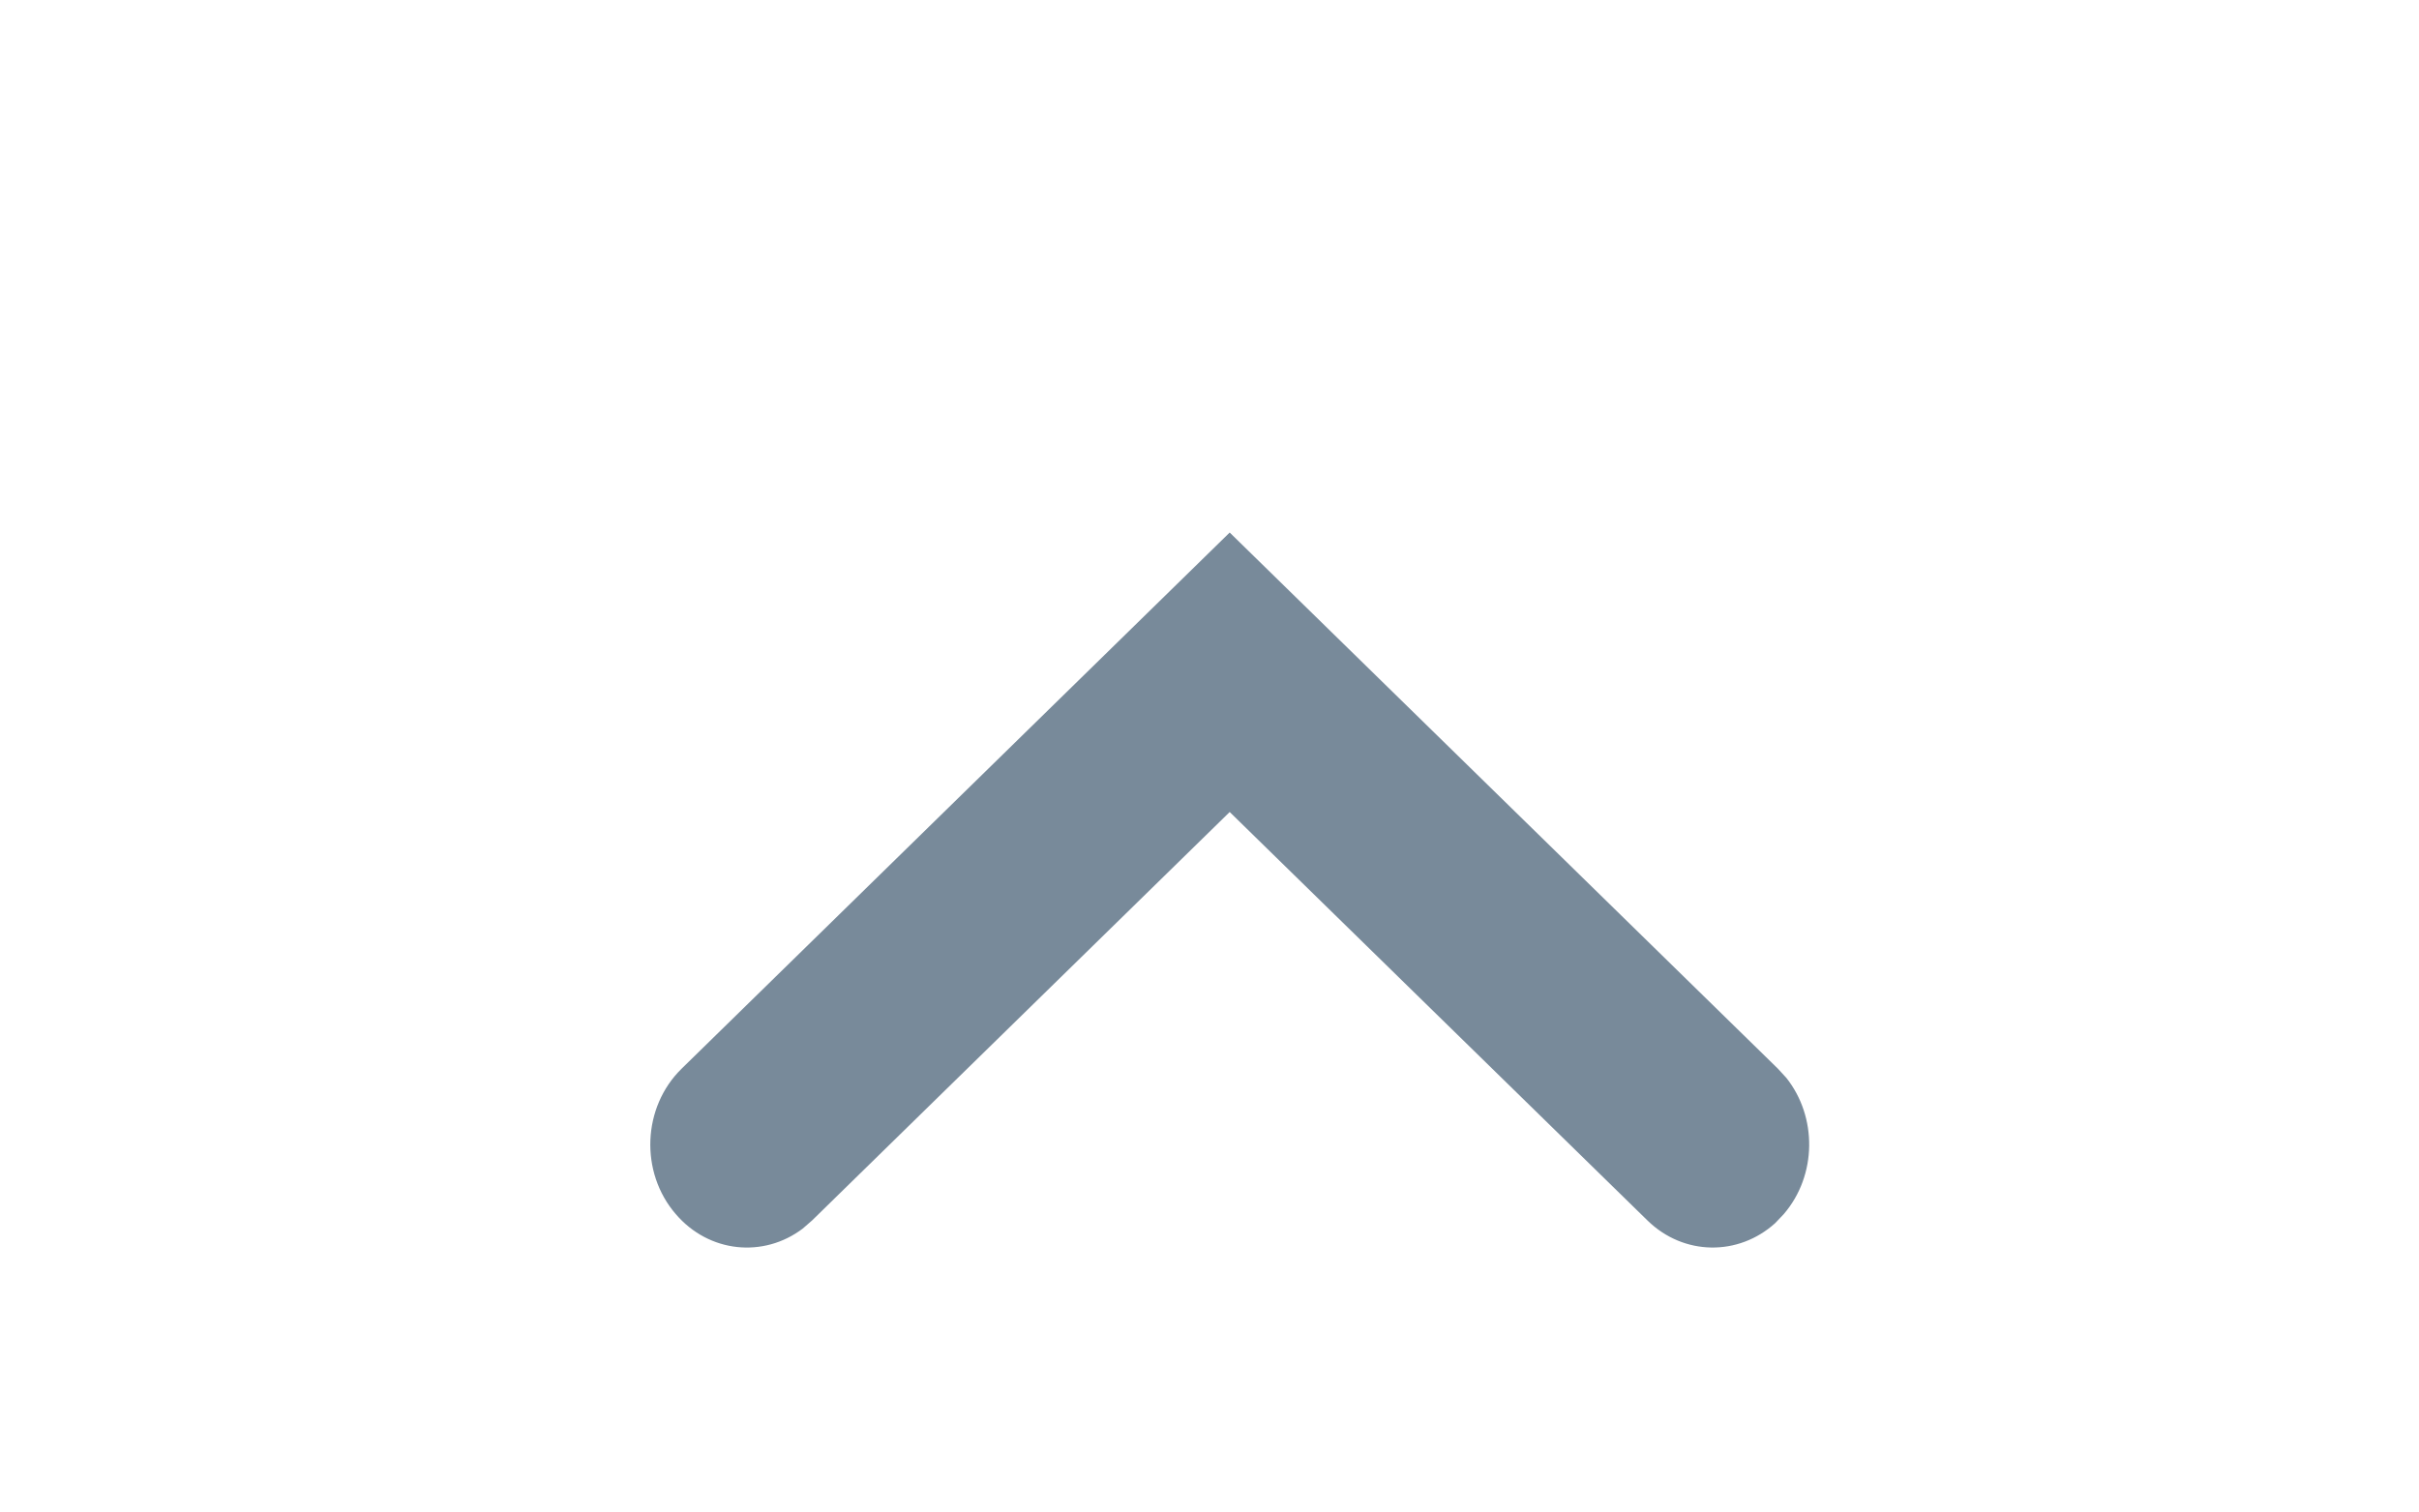
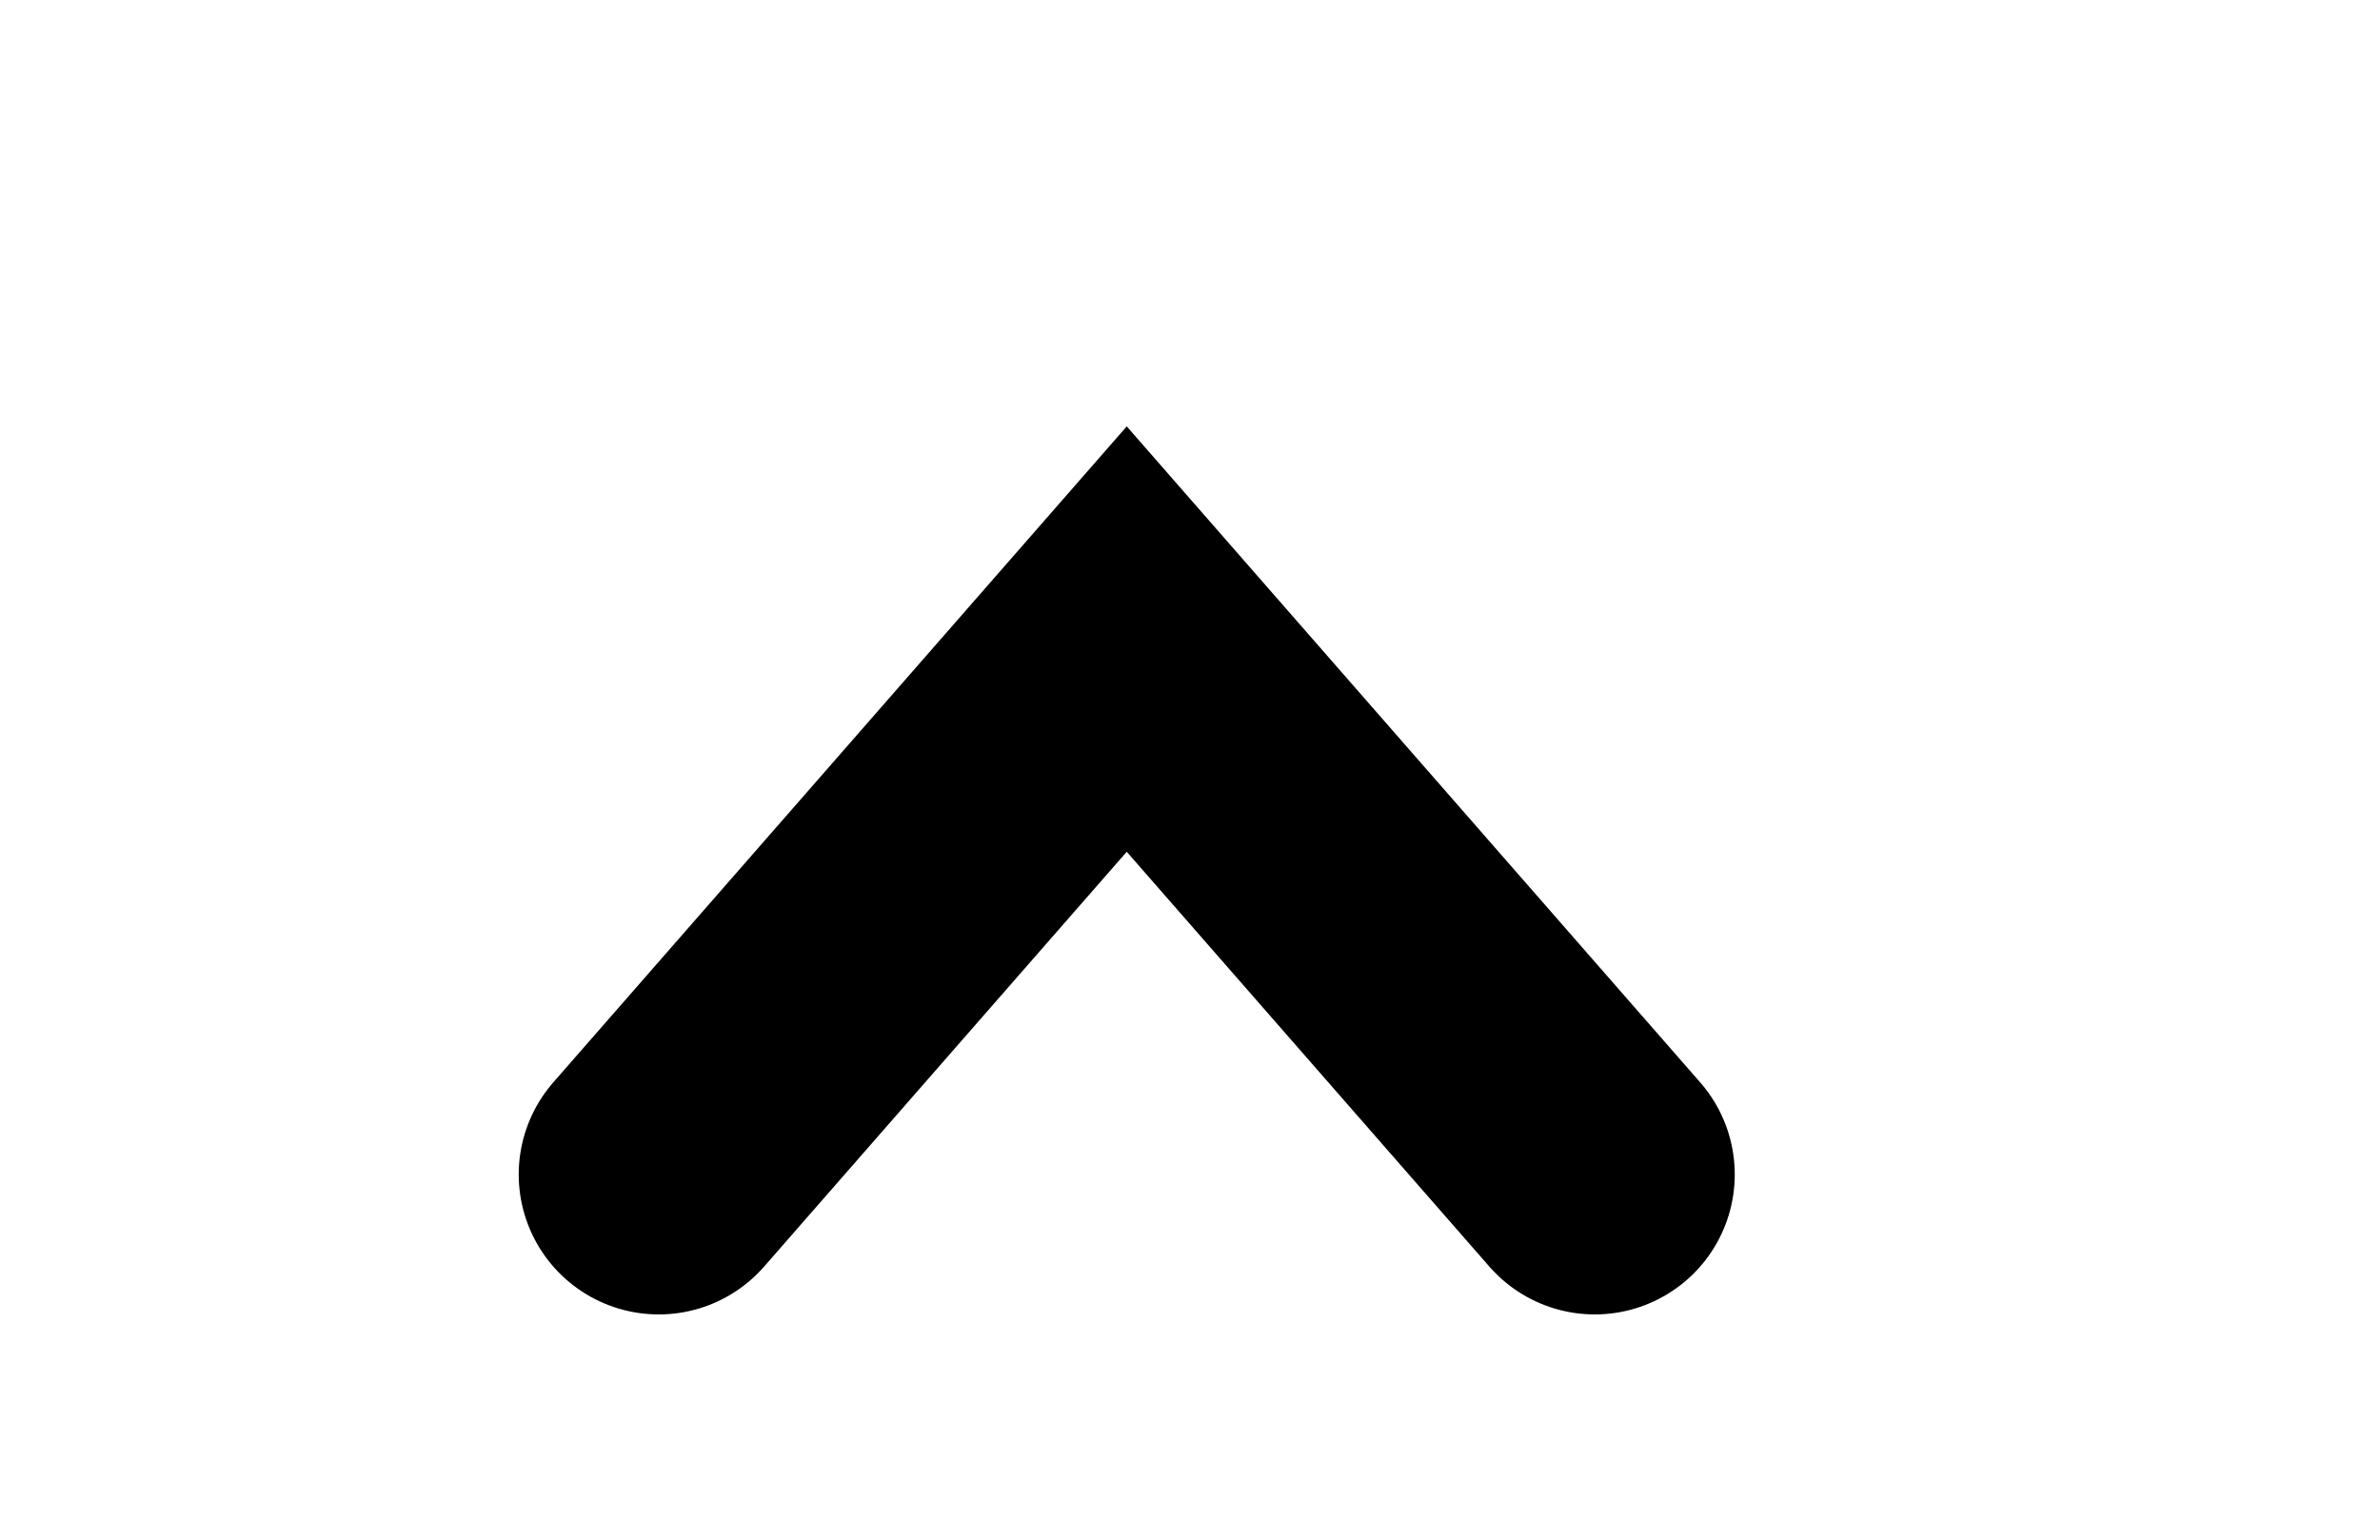
- <svg xmlns="http://www.w3.org/2000/svg" width="16px" height="10px" viewBox="0 0 16 10" version="1.1">
-   <g id="sorted-asc" stroke="none" stroke-width="1" fill="none" fill-rule="evenodd">
-     <g id="Group-3" transform="translate(3.666667, 3)" fill="#788A9A" fill-rule="nonzero">
-       <path d="M5.649,-0.737 C5.903,-0.997 6.334,-1.015 6.611,-0.776 C6.868,-0.556 6.903,-0.195 6.707,0.064 L6.653,0.126 L3.951,2.888 L6.653,5.651 C6.888,5.891 6.89,6.254 6.671,6.496 L6.611,6.553 C6.355,6.773 5.968,6.775 5.71,6.57 L5.649,6.514 L2.102,2.888 L5.649,-0.737 Z" id="Path" transform="translate(4.467275, 2.888429) scale(1, -1) rotate(-90) translate(-4.467275, -2.888429) " />
-     </g>
+ <svg xmlns="http://www.w3.org/2000/svg" width="17px" height="11px" viewBox="0 0 17 11" version="1.1">
+   <g id="sorted-asc" stroke="none" fill="none" transform="translate(0.0481, 0.3268)" stroke-linecap="round" stroke-width="2">
+     <polyline id="Path-2" stroke="#000000" points="4.657 8.064 8 4.239 11.343 8.064" />
  </g>
</svg>
